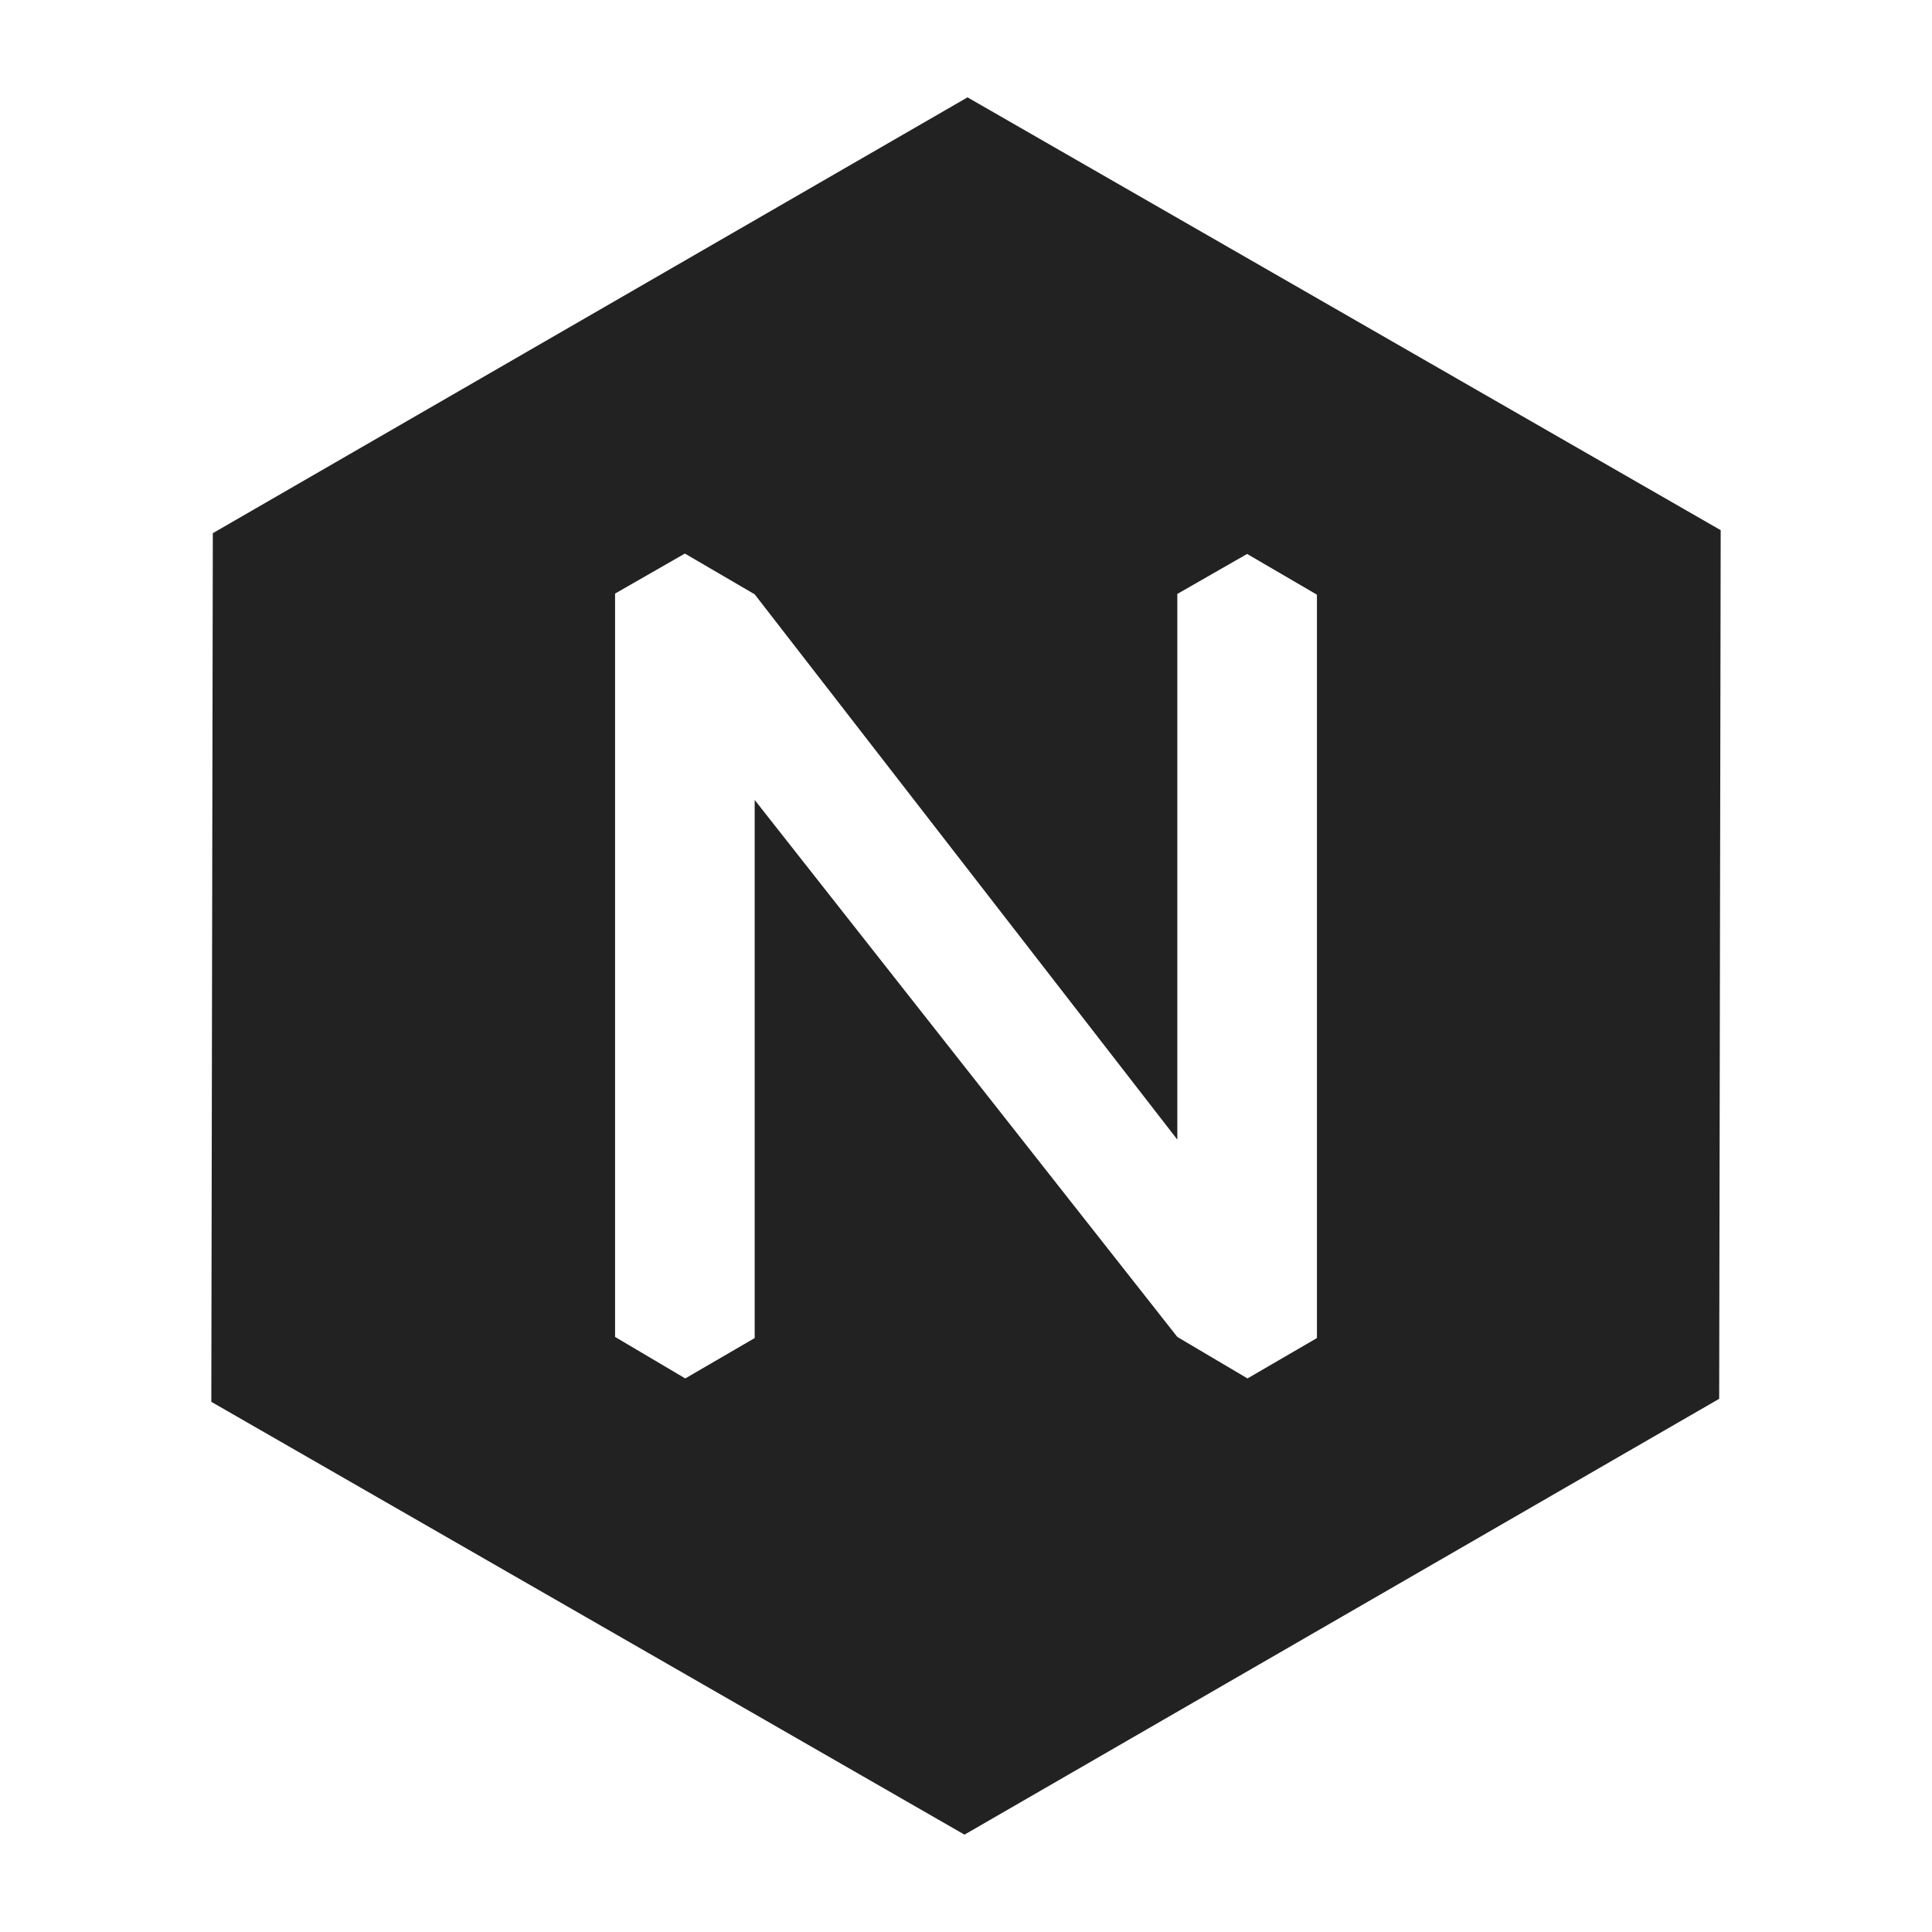
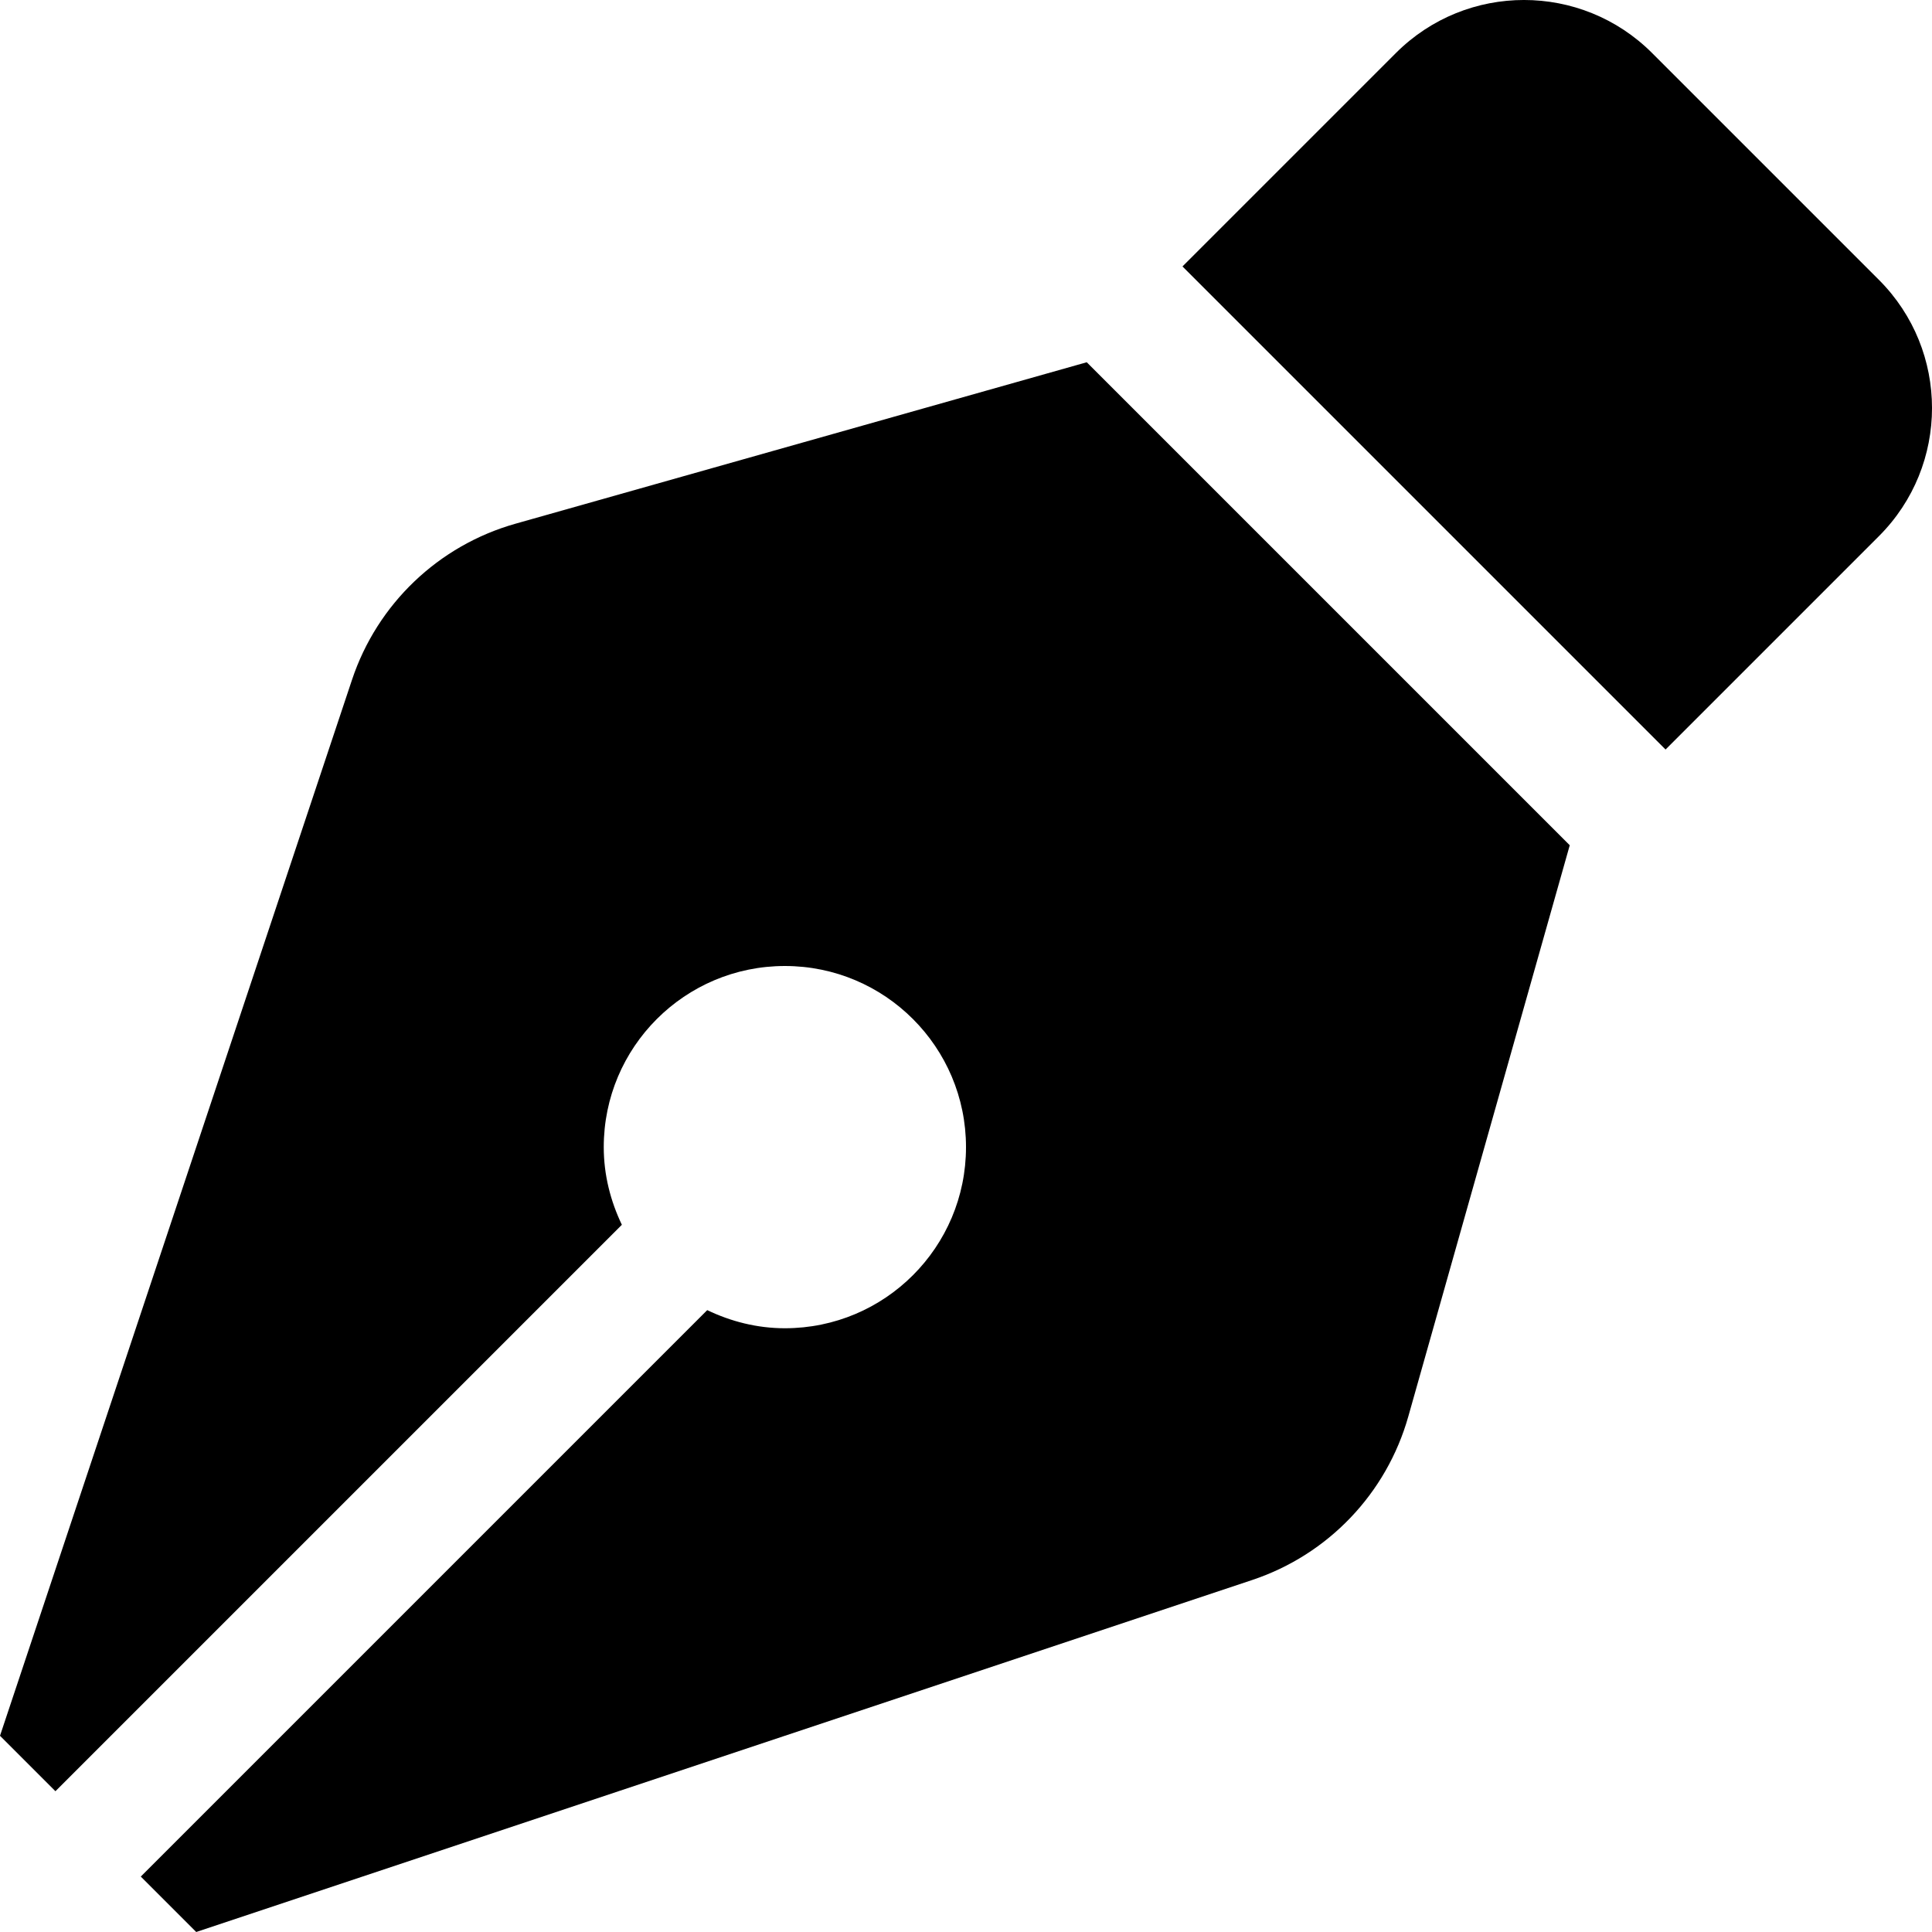
- <svg xmlns="http://www.w3.org/2000/svg" xml:space="preserve" enable-background="new 0 0 512 512" viewBox="0 0 512 512" height="512px" width="512px" y="0px" x="0px" id="NexT" version="1.1">
-   <defs id="defs3388" />
-   <path style="fill:#222222;fill-opacity:1" id="path3384" d="M 256.4,25.8 56.4,141.3 56,371.5 255.6,486.2 455.6,370.7 456,140.5 Z m 92.6,328.8 -18.4,10.7 -18.6,-11 0,0 -112,-142.3 0,142.6 -18.4,10.7 -18.6,-11 0,-197 18.5,-10.6 18.5,10.8 0,0 112,144.5 0,-144.6 18.5,-10.6 18.5,10.8 z" />
+ <svg xmlns="http://www.w3.org/2000/svg" aria-hidden="true" focusable="false" data-prefix="fas" data-icon="pen-nib" class="svg-inline--fa fa-pen-nib fa-w-16" role="img" viewBox="0 0 512 512">
+   <path fill="currentColor" d="M136.6 138.79a64.003 64.003 0 0 0-43.31 41.35L0 460l14.69 14.69L164.8 324.58c-2.99-6.26-4.8-13.18-4.8-20.58 0-26.51 21.49-48 48-48s48 21.49 48 48-21.49 48-48 48c-7.4 0-14.32-1.81-20.58-4.8L37.31 497.31 52 512l279.86-93.29a64.003 64.003 0 0 0 41.35-43.31L416 224 288 96l-151.4 42.79zm361.34-64.62l-60.11-60.11c-18.75-18.75-49.16-18.75-67.91 0l-56.55 56.55 128.02 128.02 56.55-56.55c18.75-18.75 18.75-49.15 0-67.91z" />
</svg>
